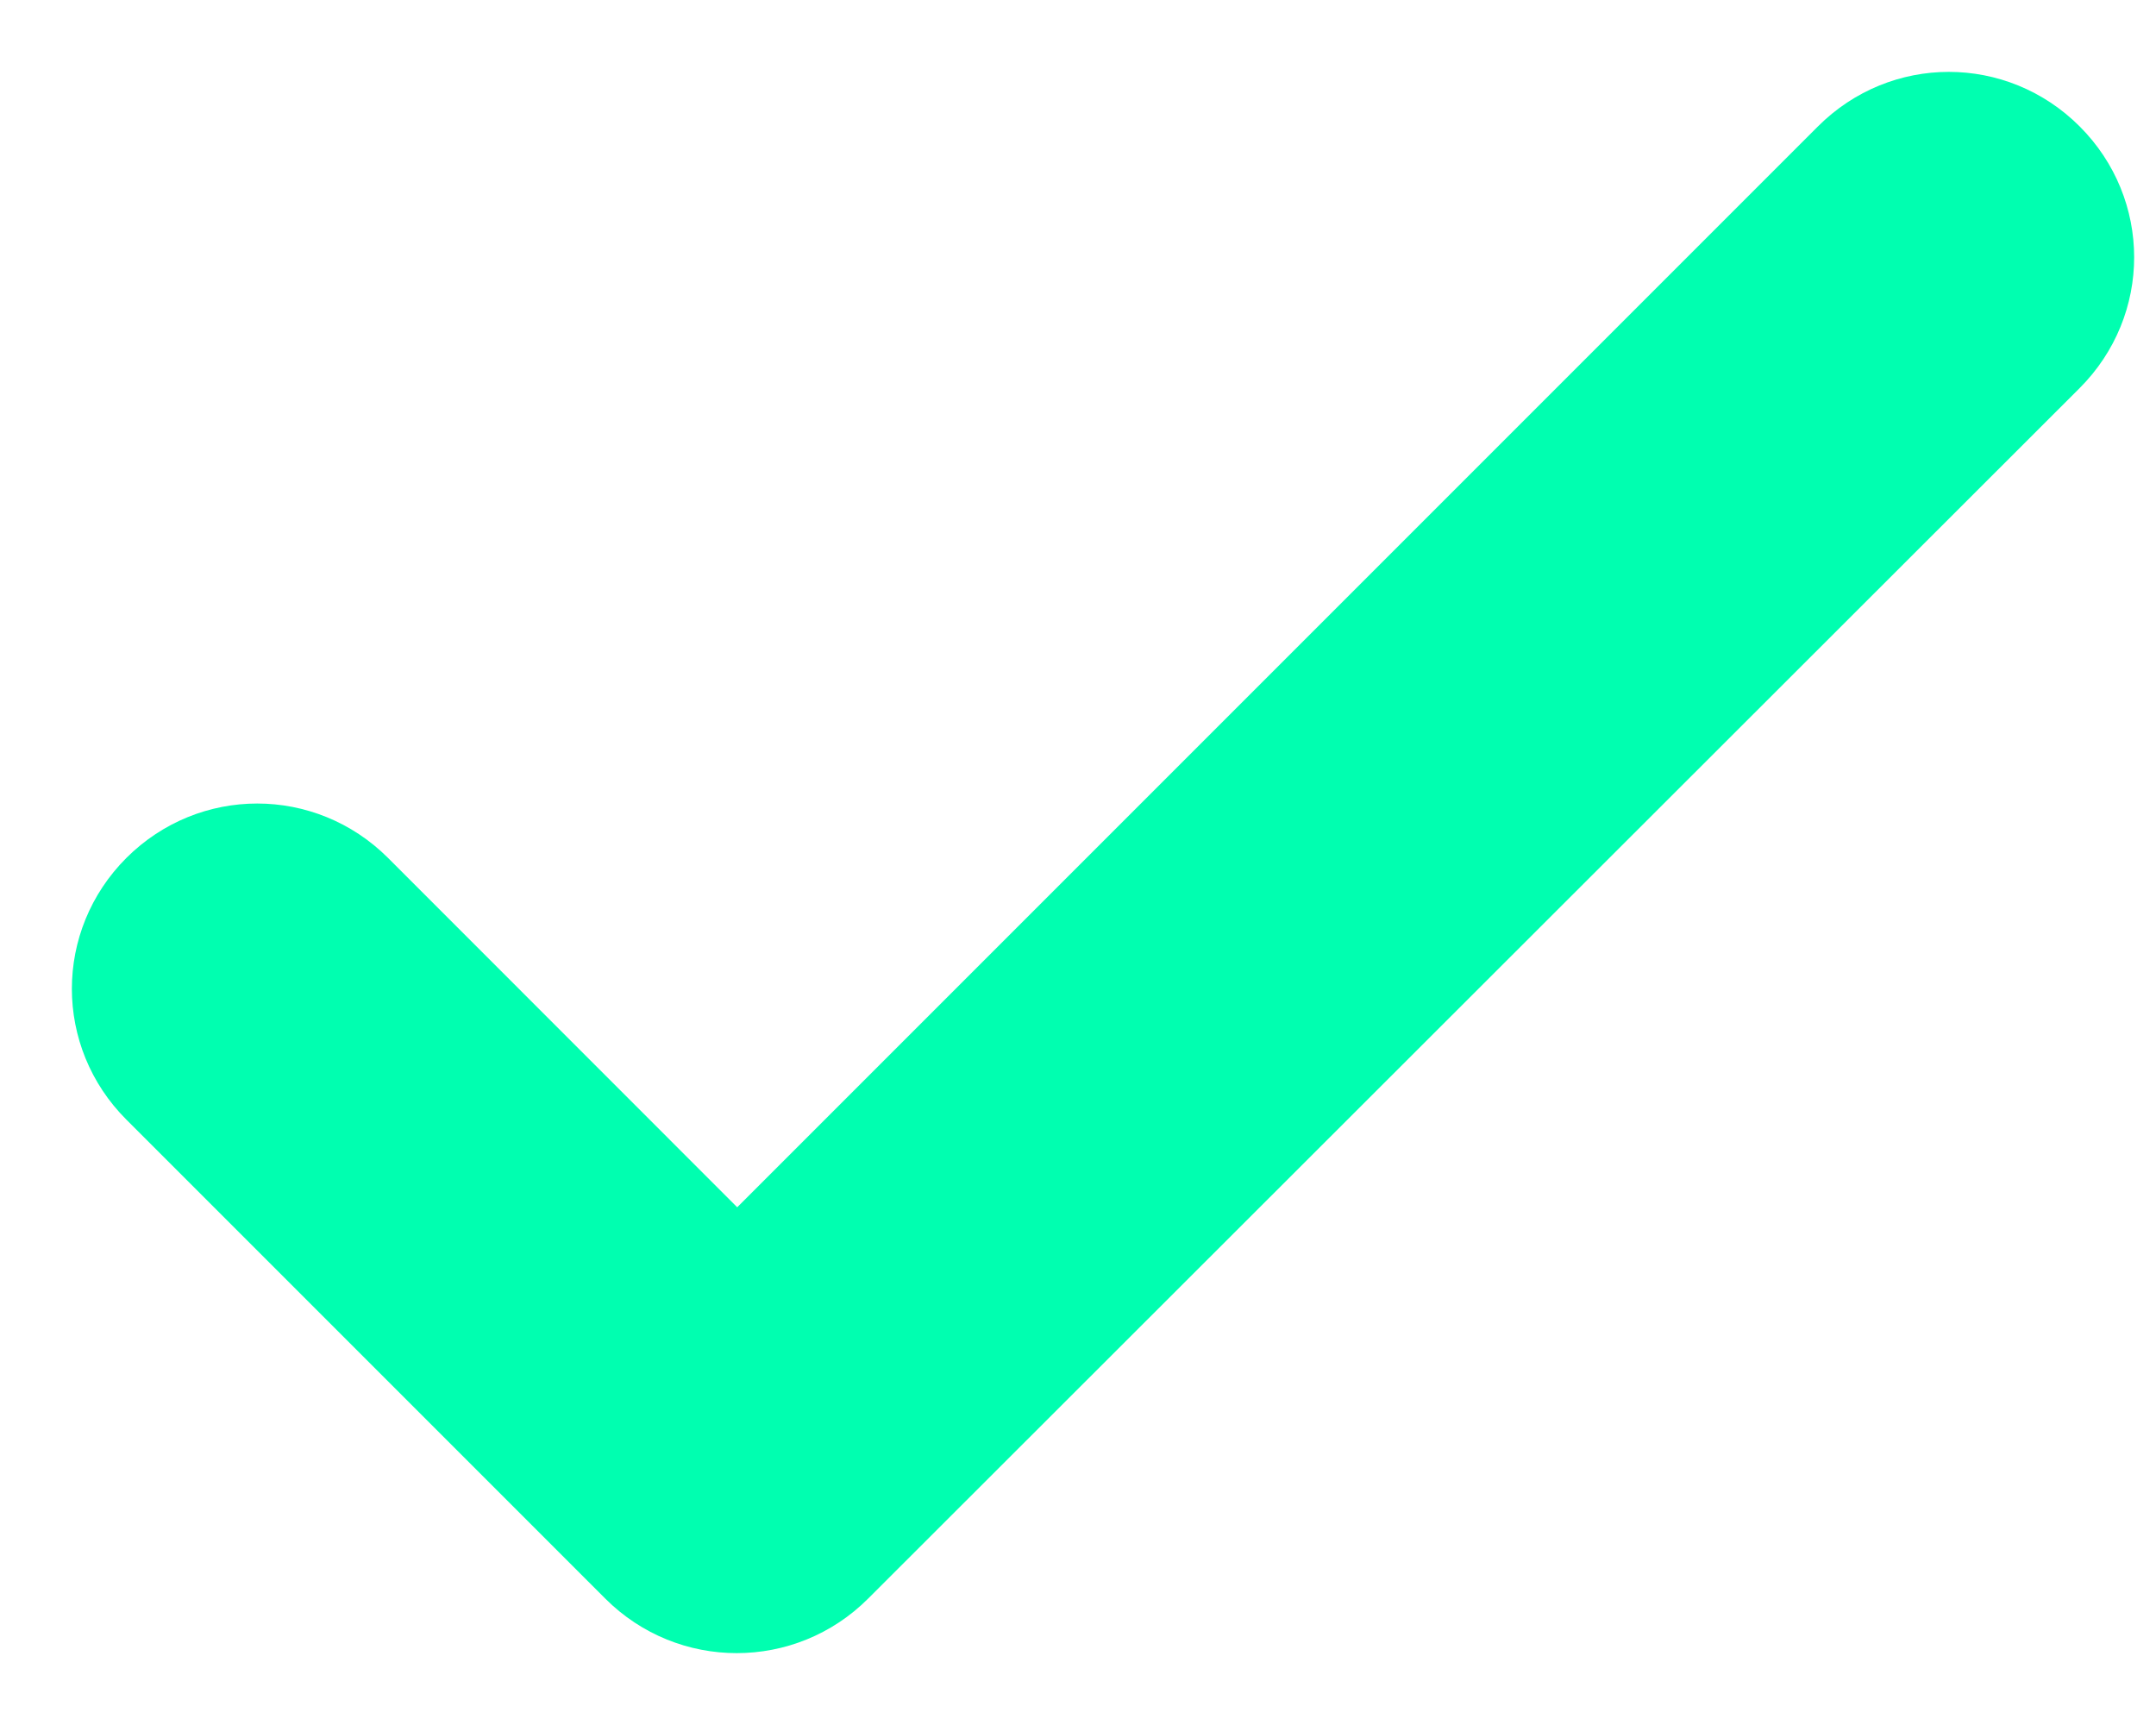
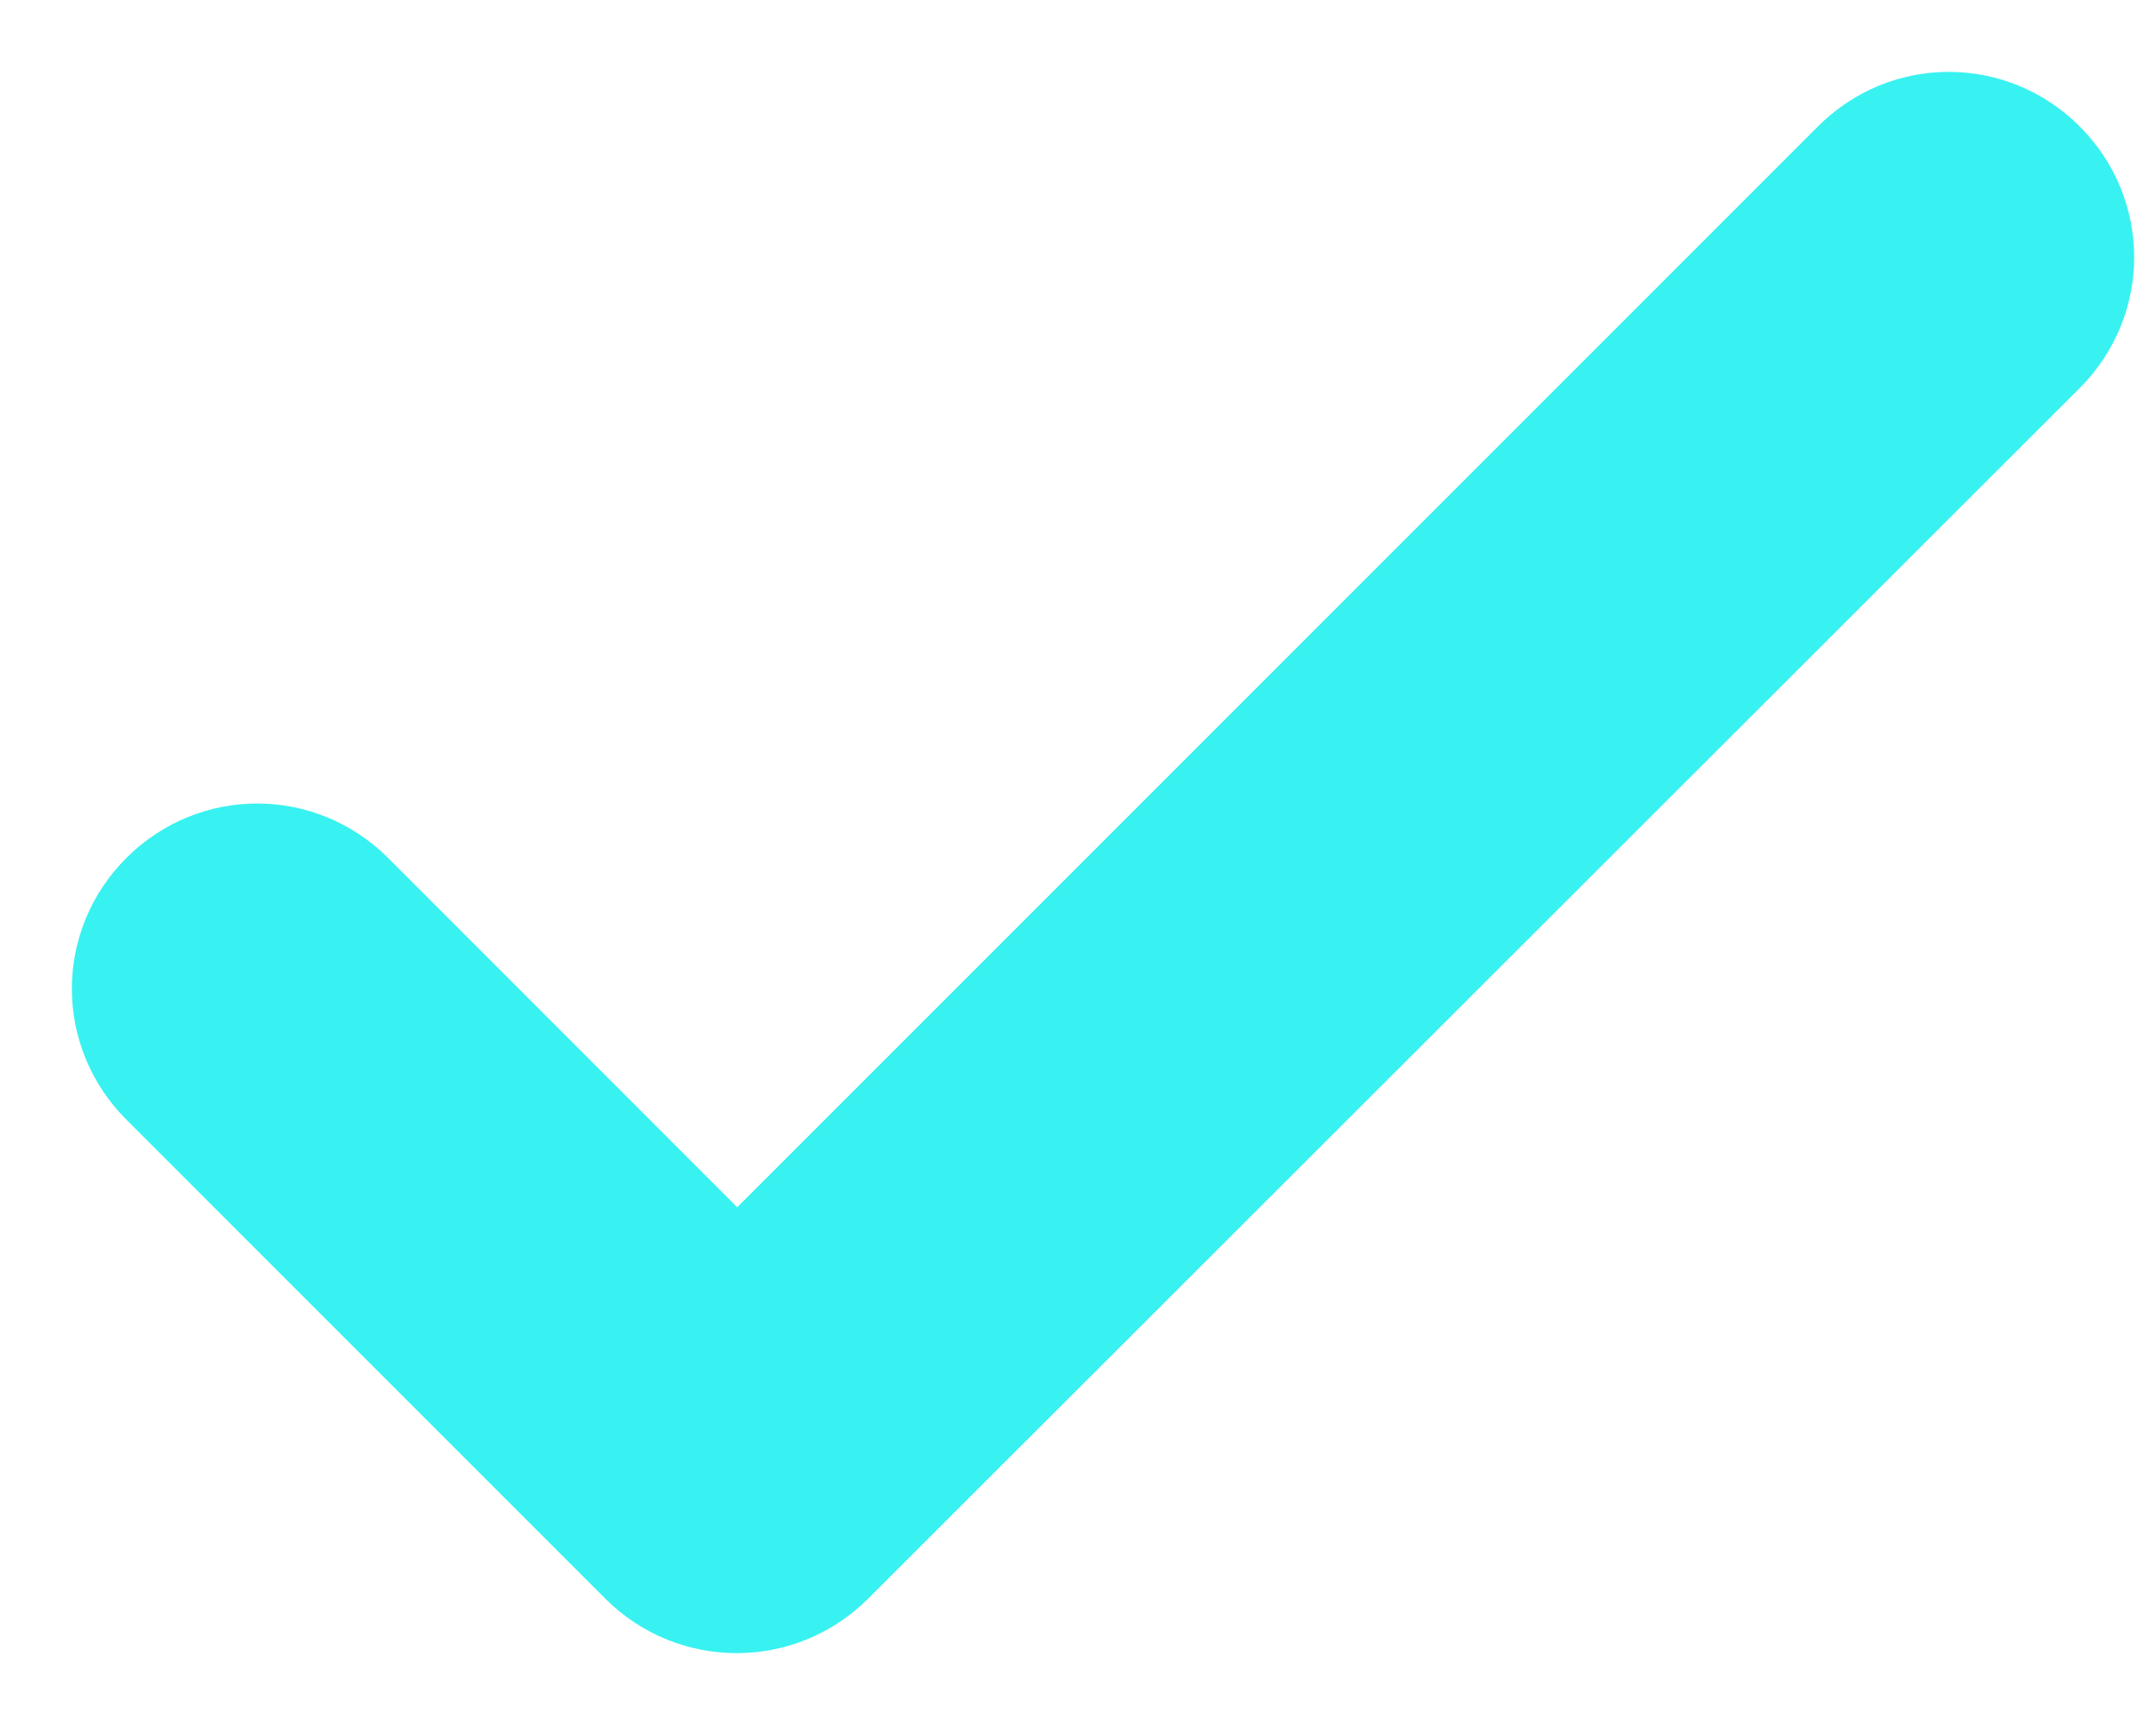
<svg xmlns="http://www.w3.org/2000/svg" width="15" height="12" viewBox="0 0 15 12" fill="none">
-   <path d="M14.292 2.523L14.292 2.523C14.7 2.115 14.7 1.464 14.292 1.056C13.884 0.648 13.233 0.648 12.825 1.056L5.129 8.752L2.523 6.145C2.115 5.738 1.464 5.738 1.056 6.145C0.648 6.553 0.648 7.204 1.056 7.612L4.388 10.944C4.796 11.352 5.455 11.352 5.863 10.944C5.863 10.944 5.863 10.944 5.863 10.944L14.292 2.523Z" fill="#00FFB0" stroke="#00FFB0" stroke-width="0.5" />
+   <path d="M14.292 2.523L14.292 2.523C14.7 2.115 14.7 1.464 14.292 1.056C13.884 0.648 13.233 0.648 12.825 1.056L5.129 8.752L2.523 6.145C2.115 5.738 1.464 5.738 1.056 6.145C0.648 6.553 0.648 7.204 1.056 7.612L4.388 10.944C4.796 11.352 5.455 11.352 5.863 10.944C5.863 10.944 5.863 10.944 5.863 10.944L14.292 2.523Z" fill="#37f2f0" stroke="#37f2f0" stroke-width="0.5" />
</svg>
